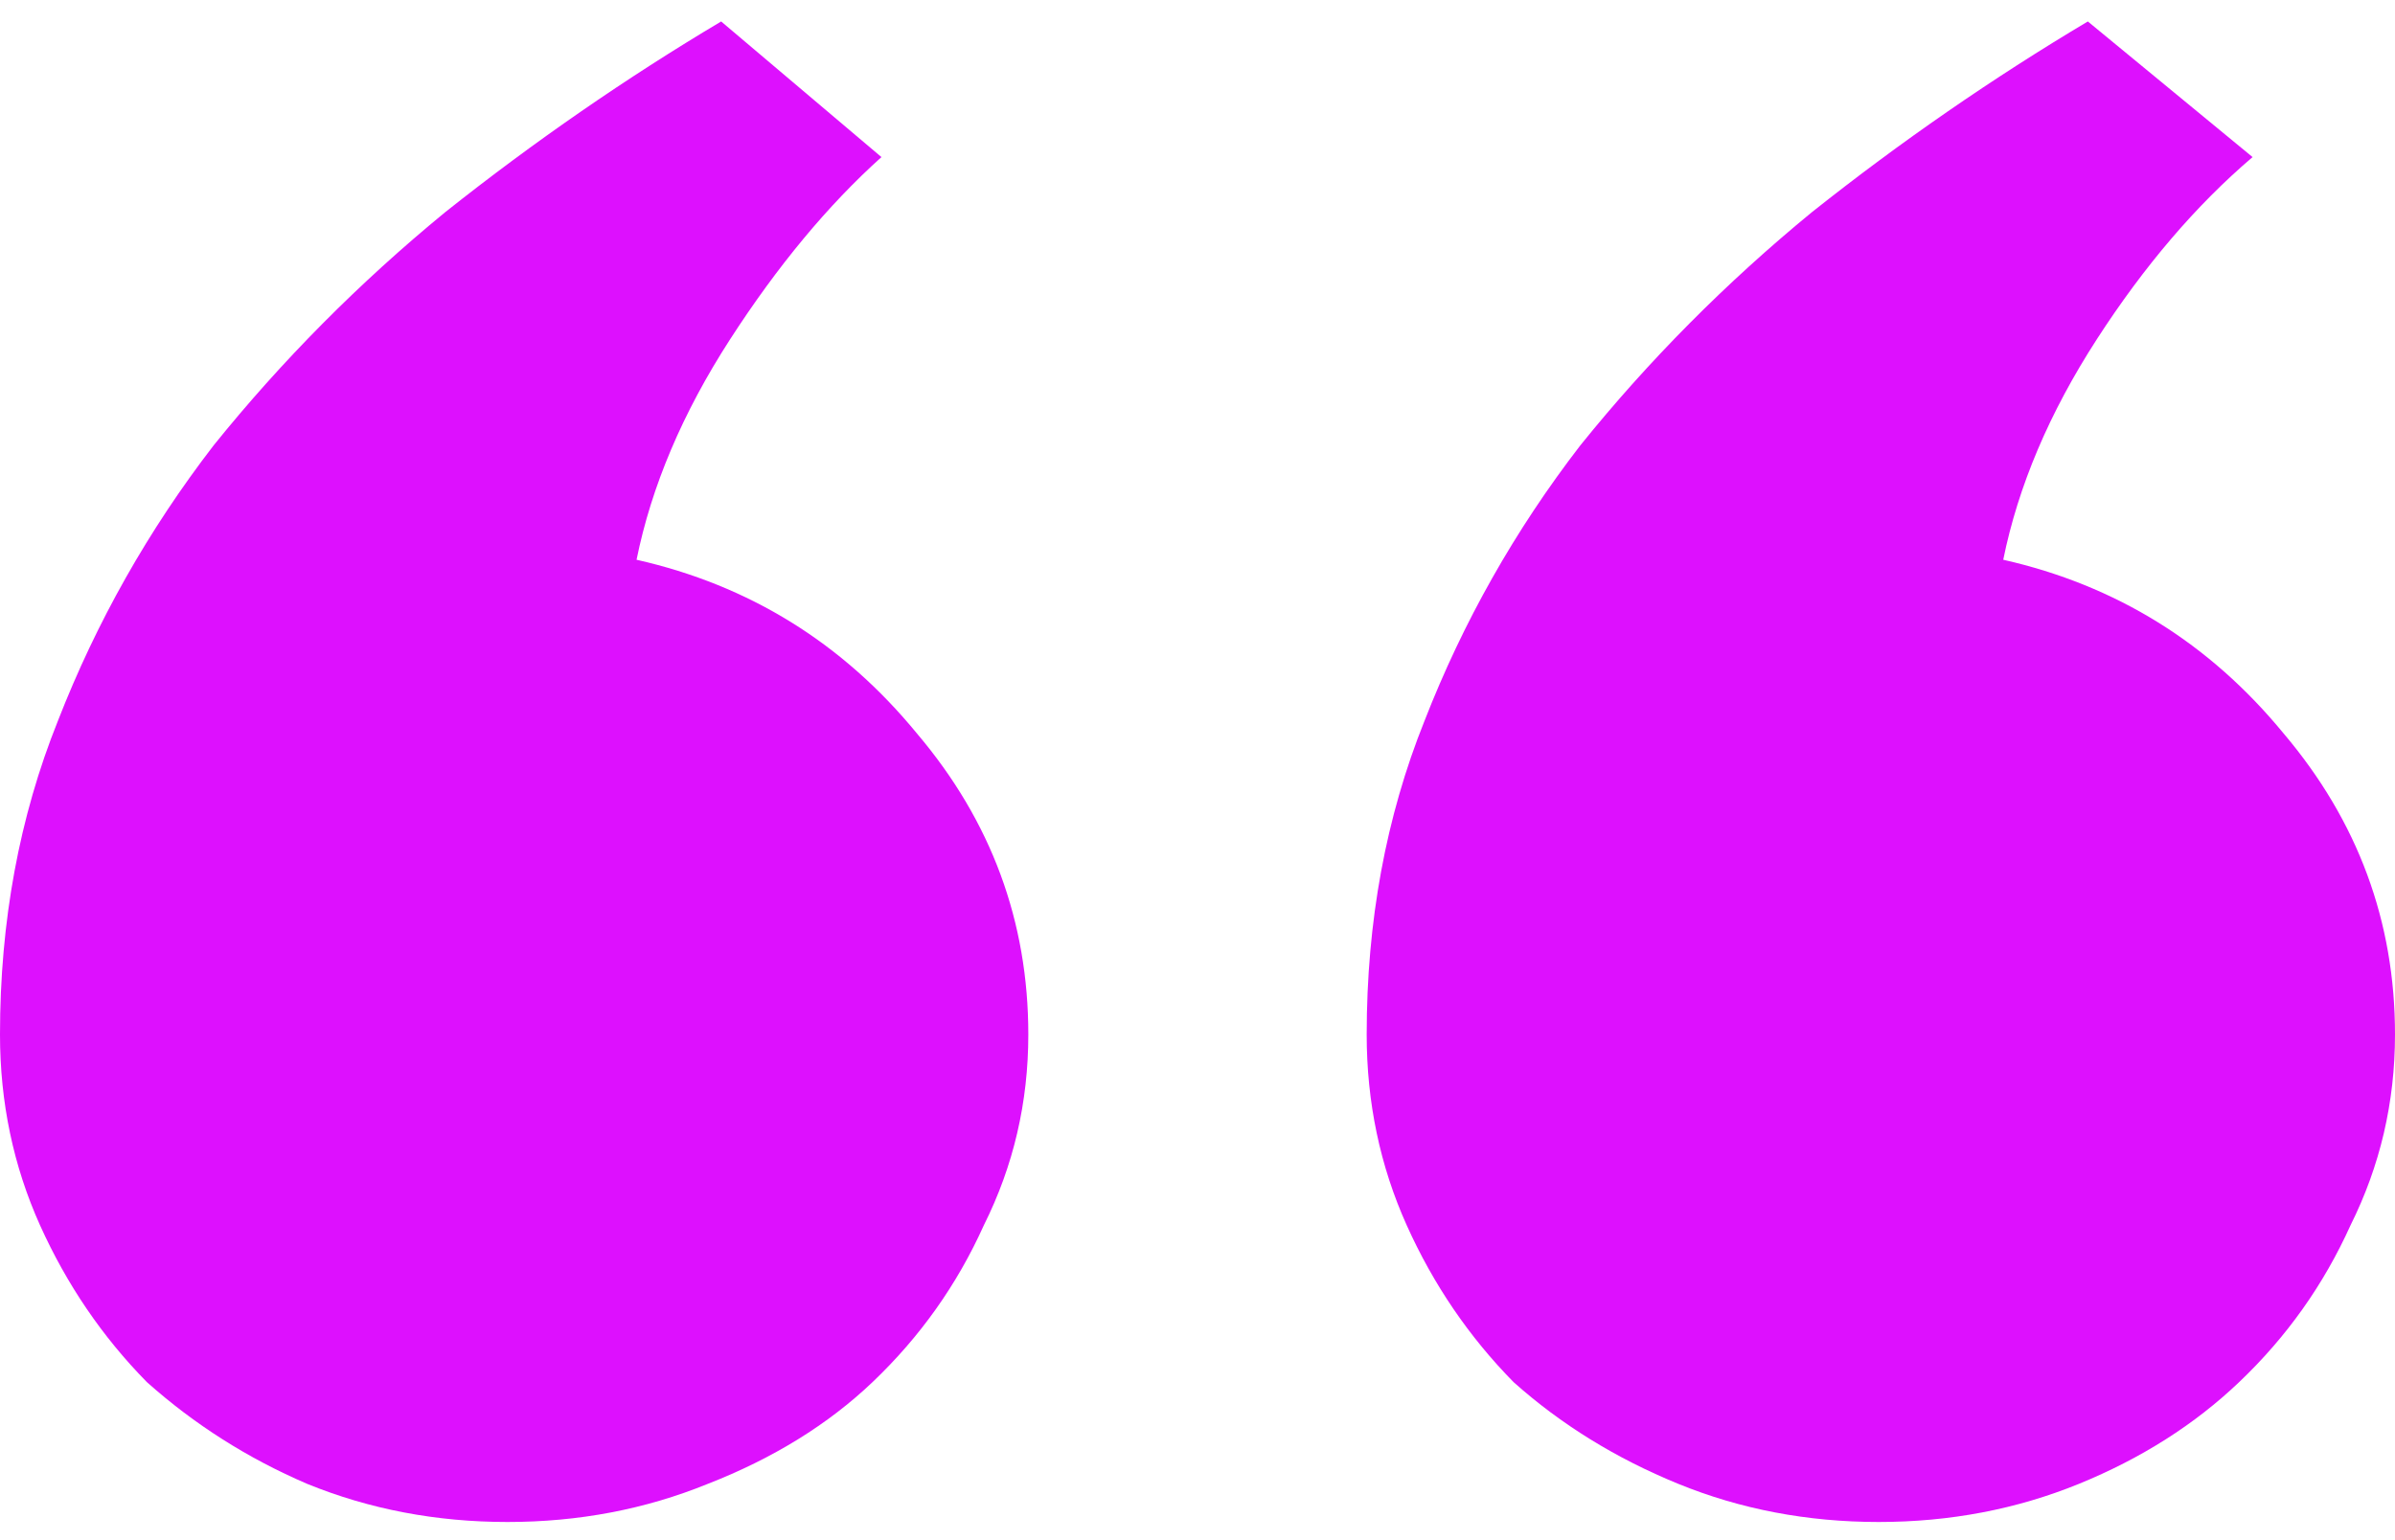
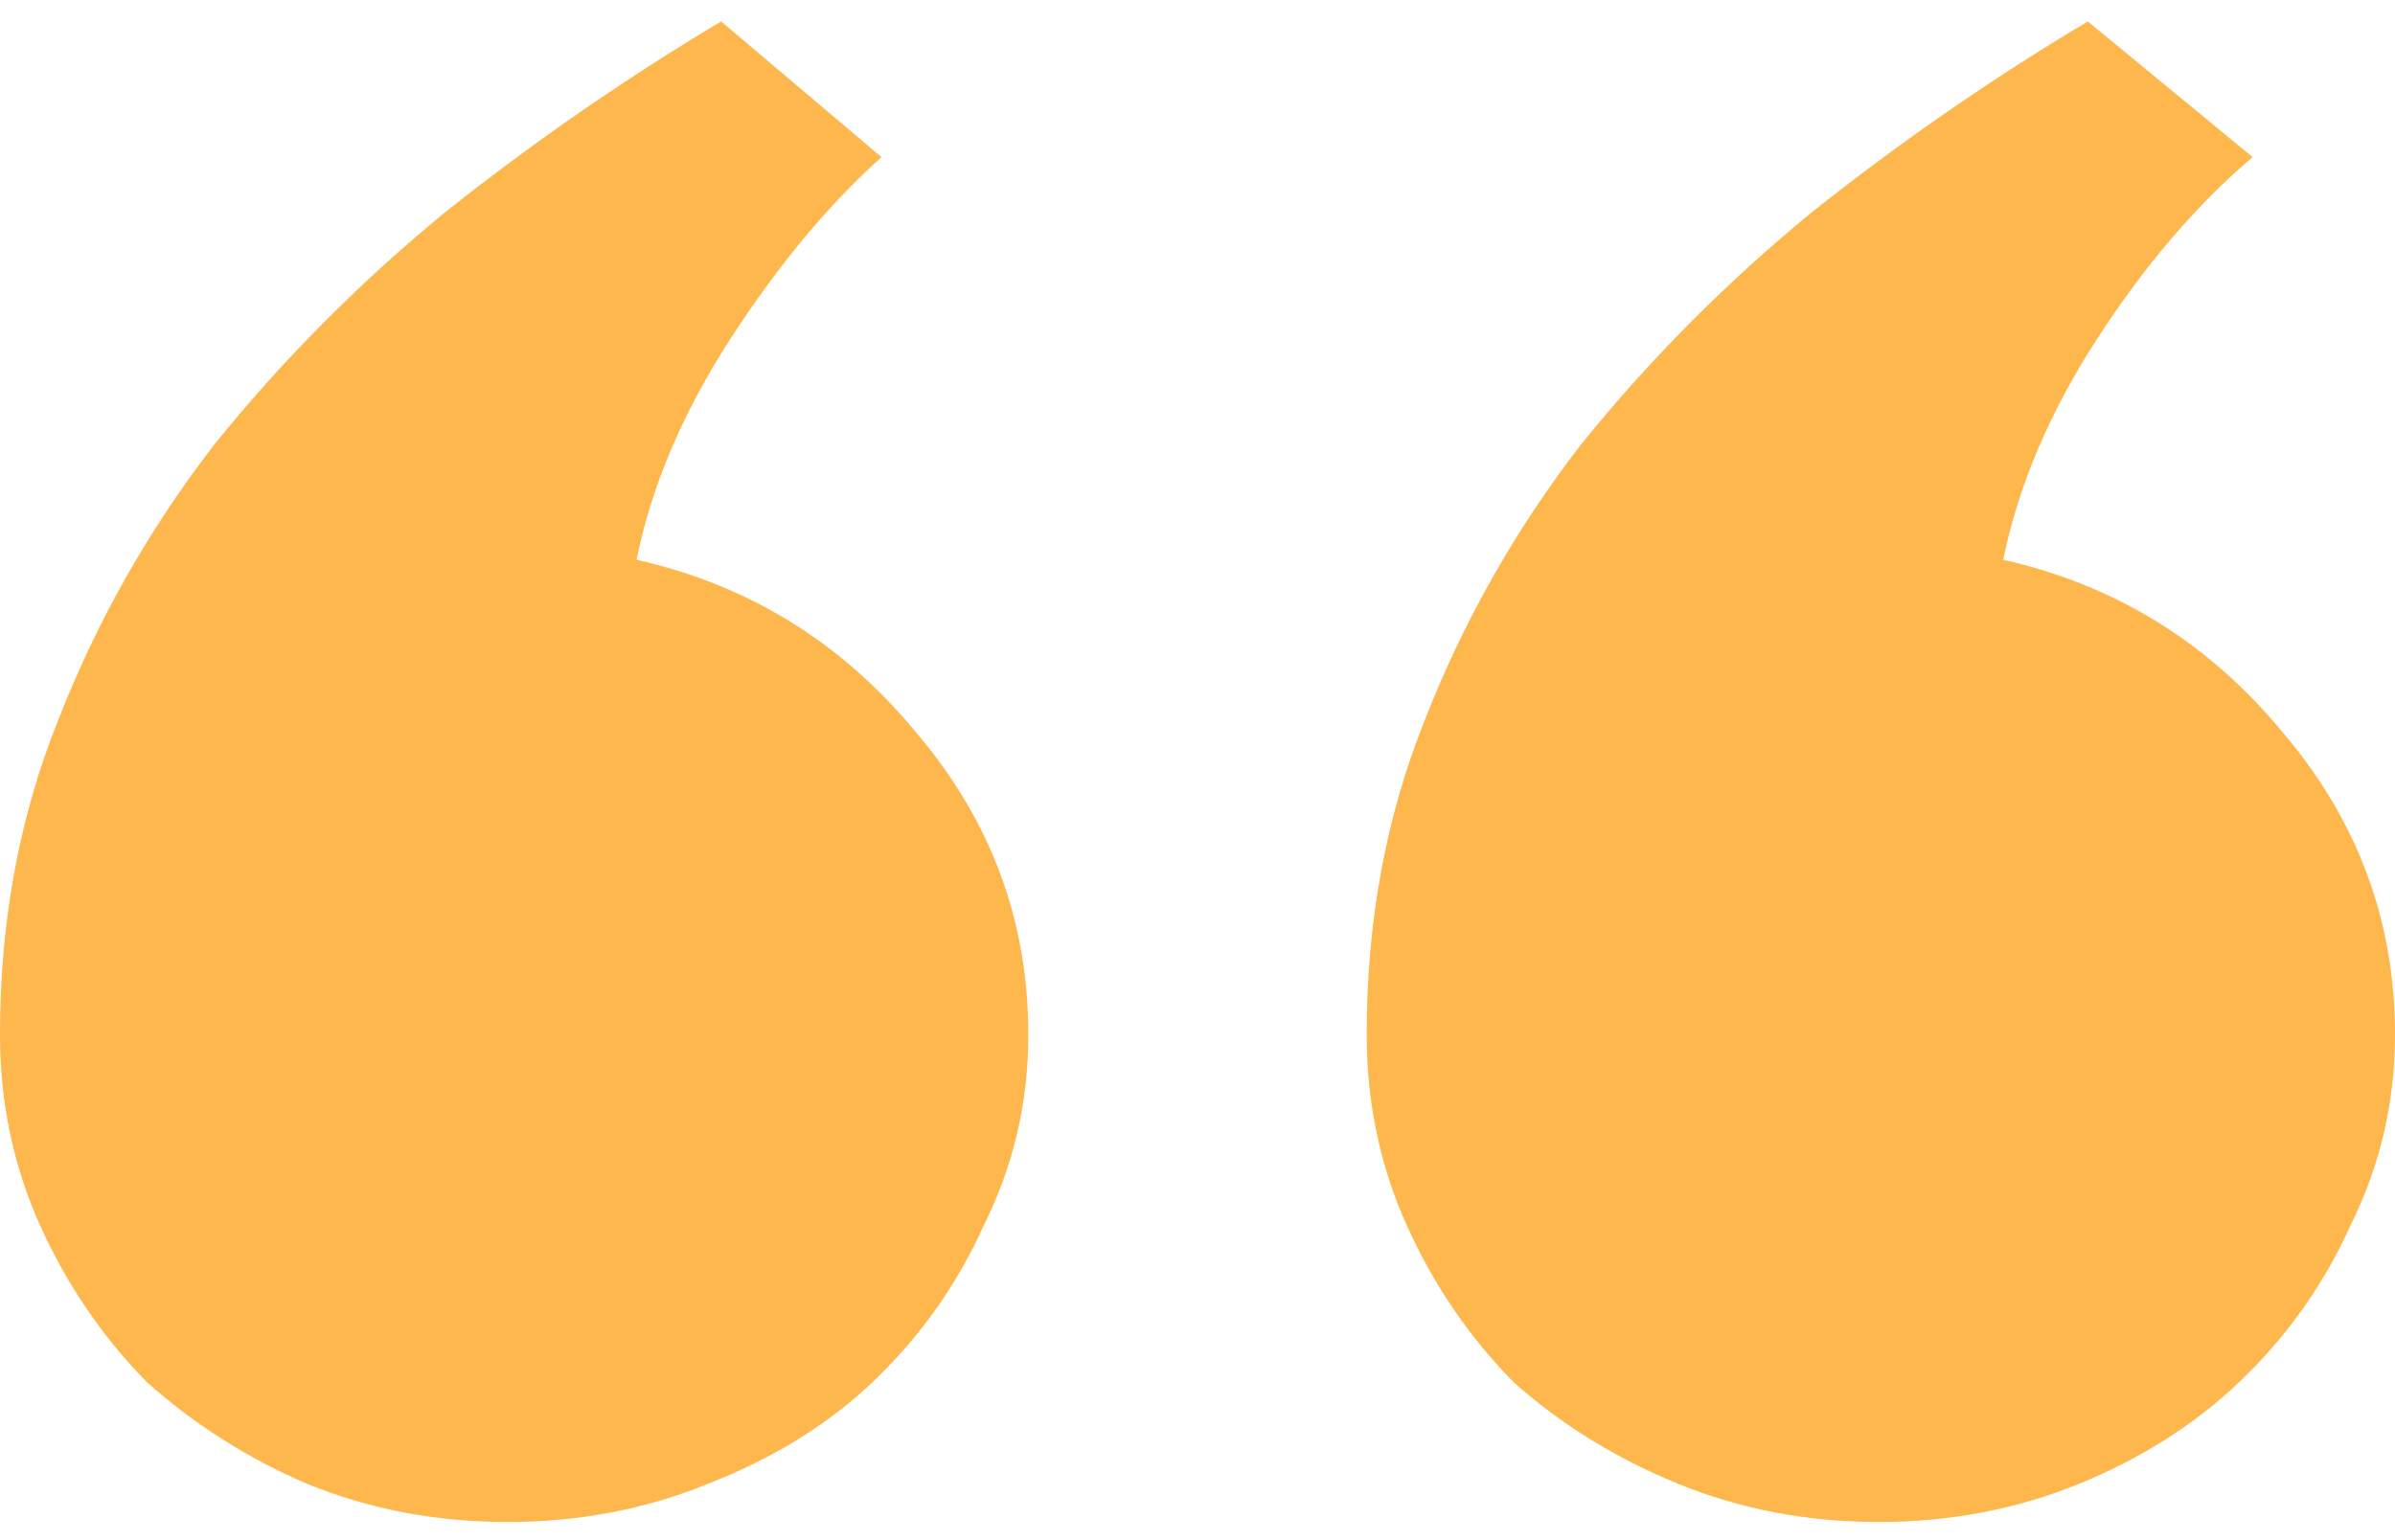
- <svg xmlns="http://www.w3.org/2000/svg" width="28" height="18" viewBox="0 0 28 18" fill="none" version="1.1" id="svg1">
-   <defs id="defs1" />
-   <path d="M28 12.098C28 12.891 27.826 13.635 27.48 14.329C27.167 15.023 26.734 15.634 26.178 16.163C25.658 16.659 25.034 17.055 24.305 17.353C23.576 17.65 22.796 17.799 21.963 17.799C21.13 17.799 20.349 17.65 19.621 17.353C18.892 17.055 18.25 16.659 17.695 16.163C17.175 15.634 16.758 15.023 16.446 14.329C16.134 13.635 15.978 12.891 15.978 12.098C15.978 10.776 16.203 9.554 16.654 8.43C17.105 7.273 17.712 6.199 18.476 5.208C19.274 4.217 20.176 3.308 21.182 2.482C22.223 1.655 23.299 0.912 24.409 0.251L26.335 1.837C25.675 2.399 25.068 3.11 24.513 3.969C23.958 4.828 23.594 5.687 23.42 6.546C24.738 6.844 25.831 7.521 26.699 8.579C27.566 9.603 28 10.776 28 12.098ZM12.022 12.098C12.022 12.891 11.849 13.635 11.502 14.329C11.19 15.023 10.756 15.634 10.201 16.163C9.68 16.659 9.038 17.055 8.275 17.353C7.546 17.65 6.766 17.799 5.933 17.799C5.1 17.799 4.32 17.65 3.591 17.353C2.897 17.055 2.273 16.659 1.717 16.163C1.197 15.634 0.781 15.023 0.468 14.329C0.156 13.635 0 12.891 0 12.098C0 10.776 0.226 9.554 0.677 8.43C1.128 7.273 1.735 6.199 2.498 5.208C3.296 4.217 4.198 3.308 5.204 2.482C6.245 1.655 7.321 0.912 8.431 0.251L10.305 1.837C9.68 2.399 9.09 3.11 8.535 3.969C7.98 4.828 7.616 5.687 7.442 6.546C8.761 6.844 9.854 7.521 10.721 8.579C11.589 9.603 12.022 10.776 12.022 12.098Z" fill="#FDB74C" id="path1" style="fill:#dd10fe;fill-opacity:1" />
+ <svg xmlns="http://www.w3.org/2000/svg" width="28" height="18" viewBox="0 0 28 18" fill="none">
+   <path d="M28 12.098C28 12.891 27.826 13.635 27.48 14.329C27.167 15.023 26.734 15.634 26.178 16.163C25.658 16.659 25.034 17.055 24.305 17.353C23.576 17.65 22.796 17.799 21.963 17.799C21.13 17.799 20.349 17.65 19.621 17.353C18.892 17.055 18.25 16.659 17.695 16.163C17.175 15.634 16.758 15.023 16.446 14.329C16.134 13.635 15.978 12.891 15.978 12.098C15.978 10.776 16.203 9.554 16.654 8.43C17.105 7.273 17.712 6.199 18.476 5.208C19.274 4.217 20.176 3.308 21.182 2.482C22.223 1.655 23.299 0.912 24.409 0.251L26.335 1.837C25.675 2.399 25.068 3.11 24.513 3.969C23.958 4.828 23.594 5.687 23.42 6.546C24.738 6.844 25.831 7.521 26.699 8.579C27.566 9.603 28 10.776 28 12.098ZM12.022 12.098C12.022 12.891 11.849 13.635 11.502 14.329C11.19 15.023 10.756 15.634 10.201 16.163C9.68 16.659 9.038 17.055 8.275 17.353C7.546 17.65 6.766 17.799 5.933 17.799C5.1 17.799 4.32 17.65 3.591 17.353C2.897 17.055 2.273 16.659 1.717 16.163C1.197 15.634 0.781 15.023 0.468 14.329C0.156 13.635 0 12.891 0 12.098C0 10.776 0.226 9.554 0.677 8.43C1.128 7.273 1.735 6.199 2.498 5.208C3.296 4.217 4.198 3.308 5.204 2.482C6.245 1.655 7.321 0.912 8.431 0.251L10.305 1.837C9.68 2.399 9.09 3.11 8.535 3.969C7.98 4.828 7.616 5.687 7.442 6.546C8.761 6.844 9.854 7.521 10.721 8.579C11.589 9.603 12.022 10.776 12.022 12.098Z" fill="#FDB74C" />
</svg>
